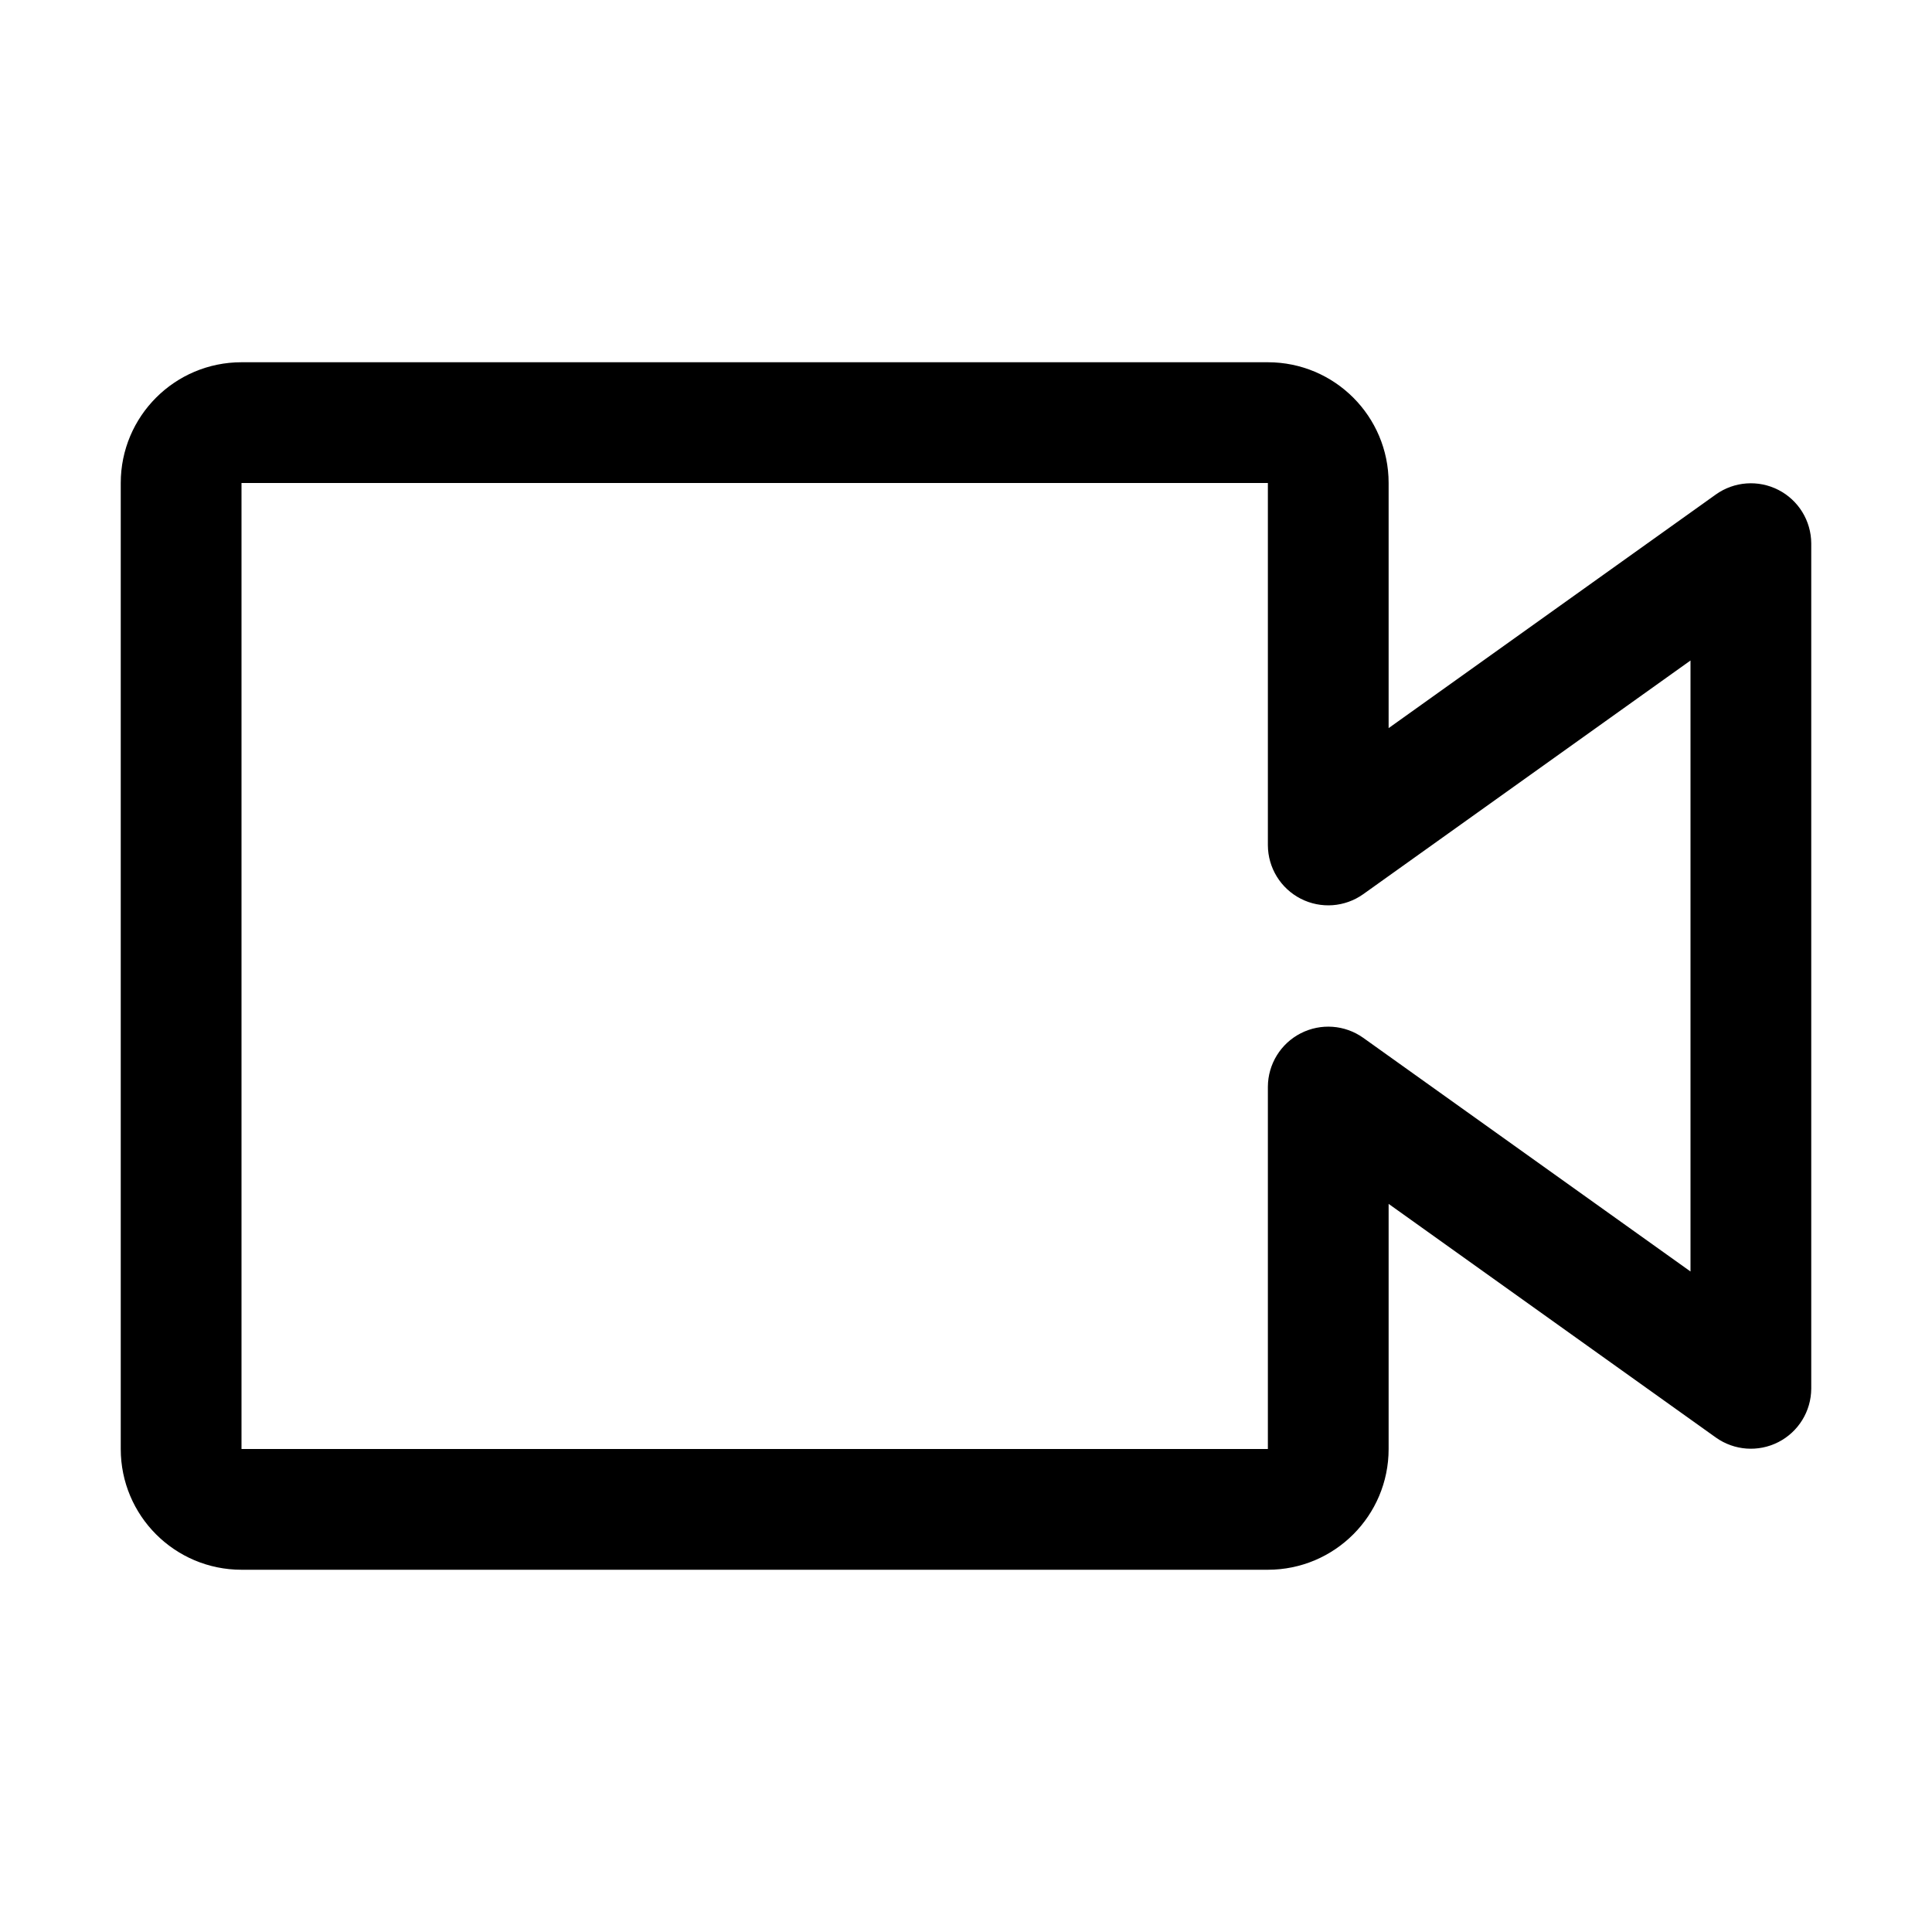
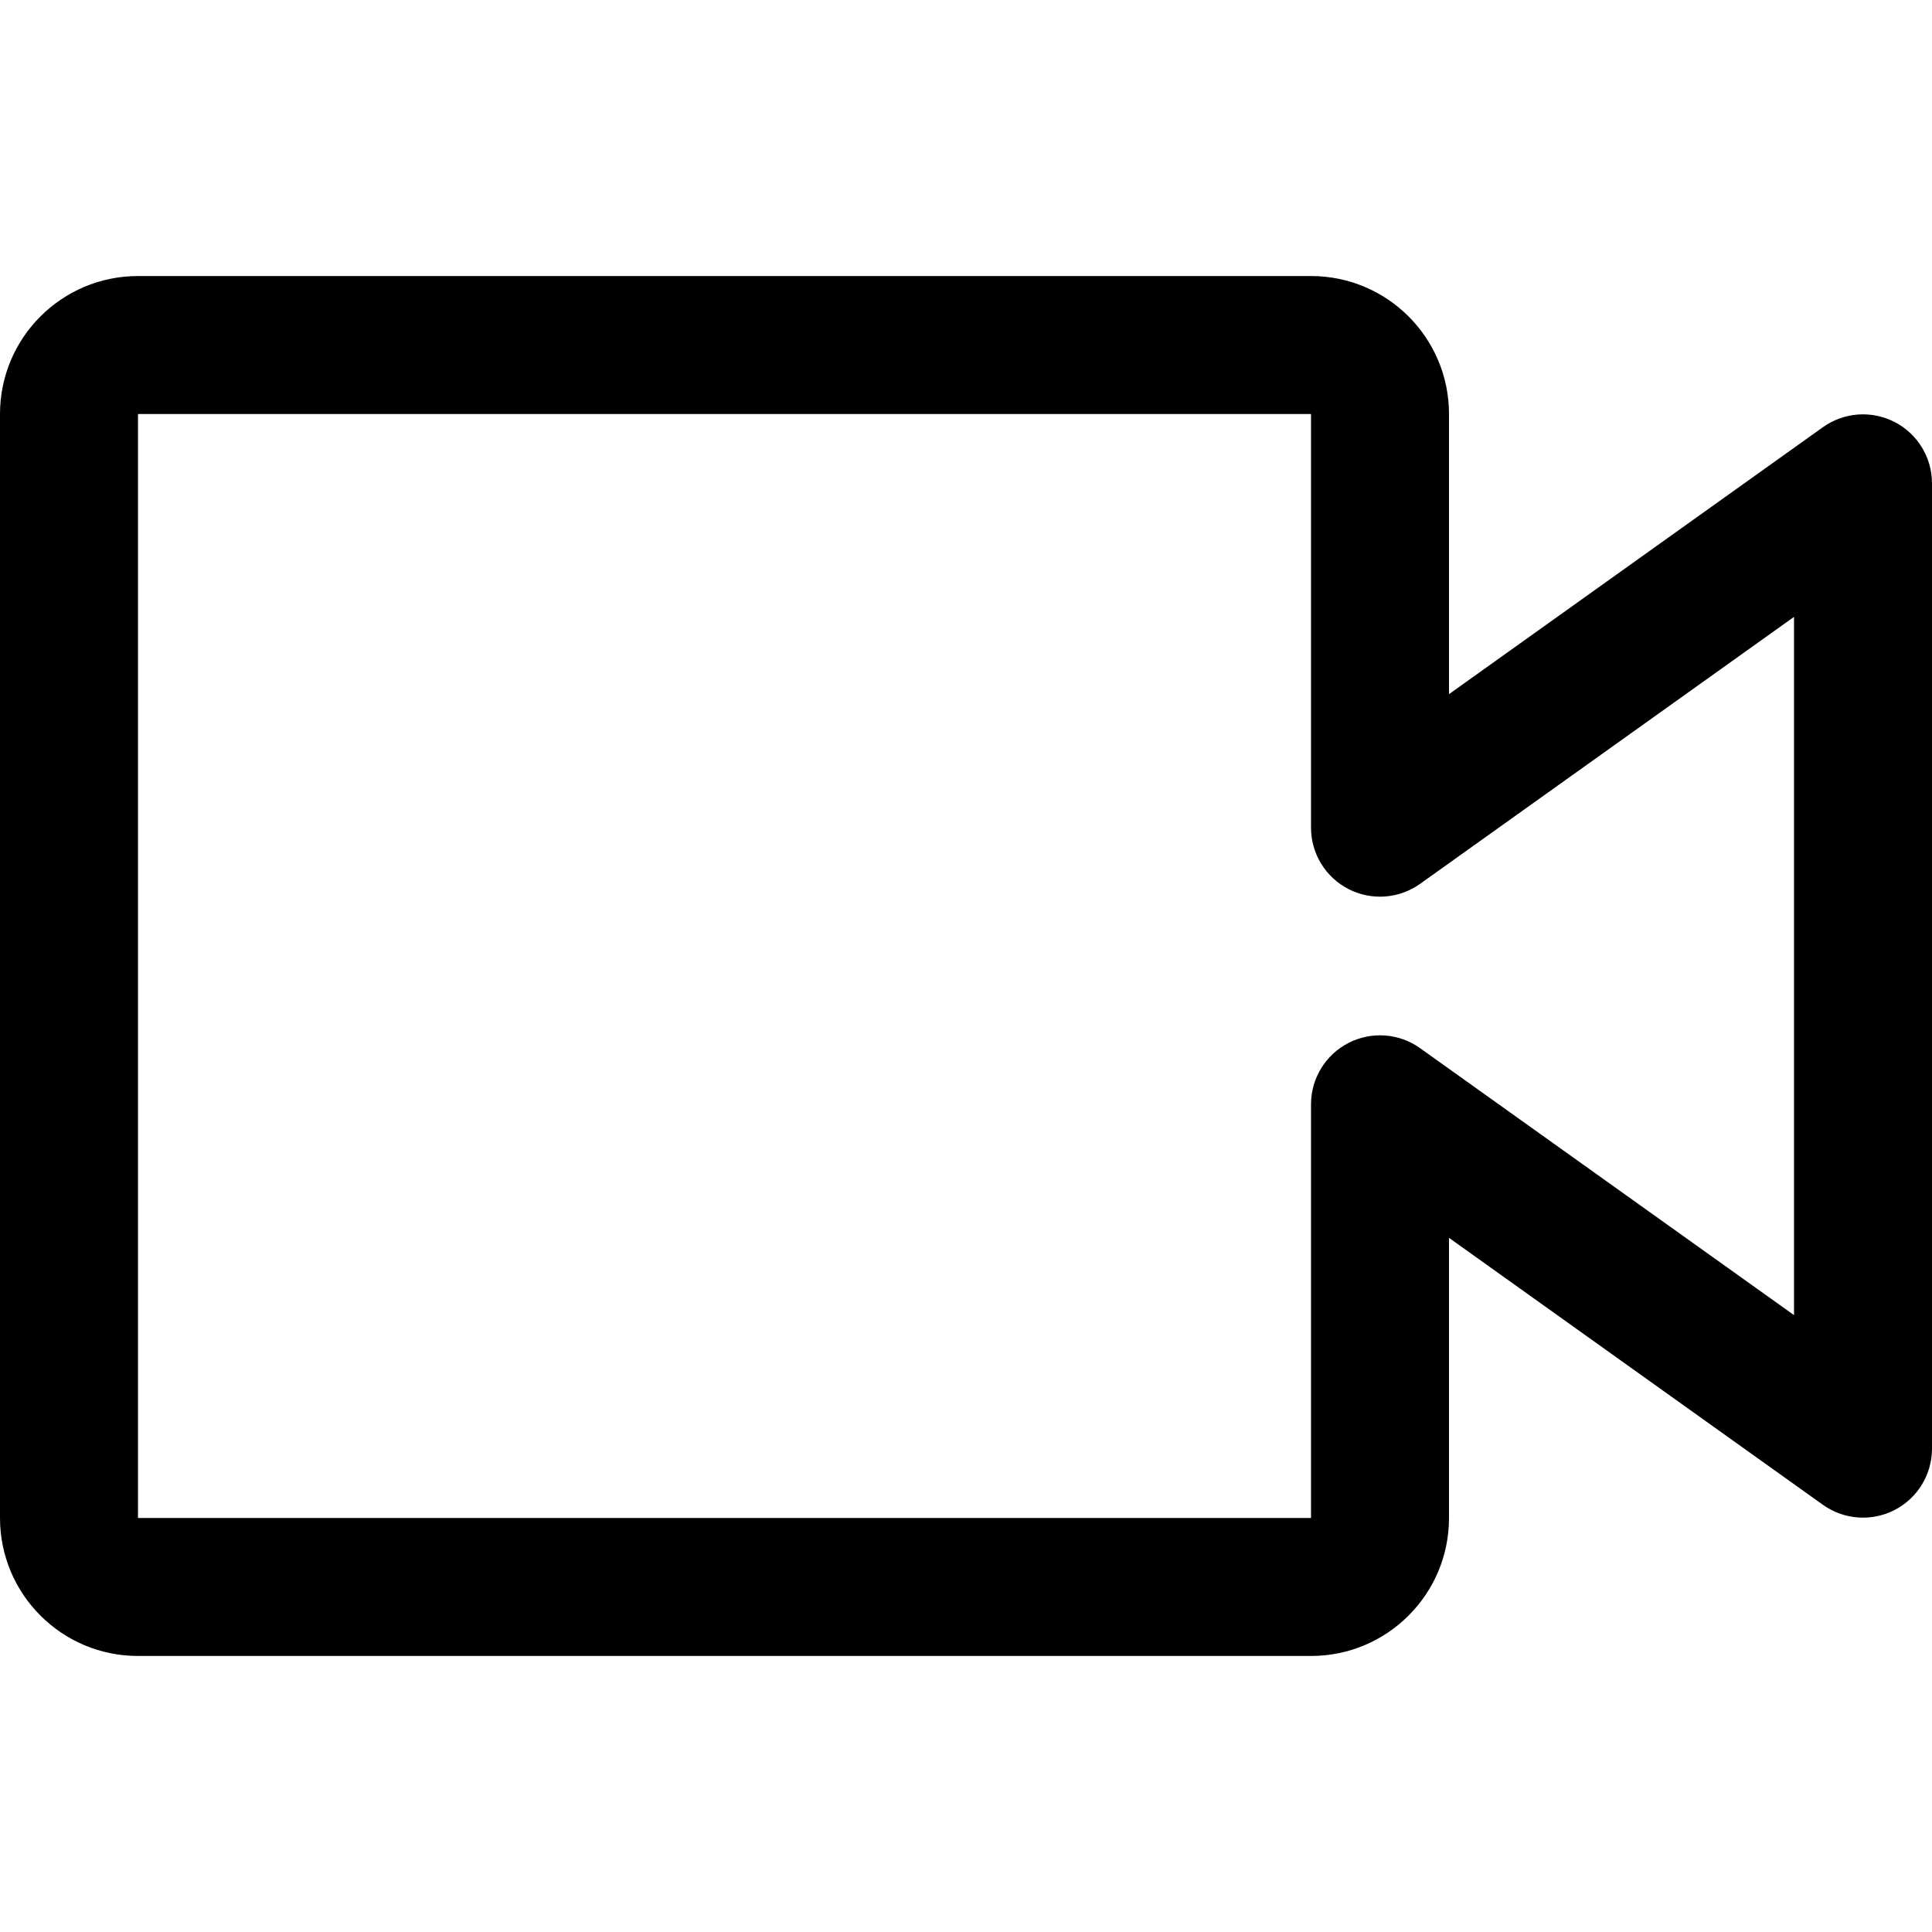
- <svg xmlns="http://www.w3.org/2000/svg" viewBox="0 0 32 32">
-   <path d="M21 26H4a2 2 0 0 1-2-2V8a2 2 0 0 1 2-2h17a2 2 0 0 1 2 2v4.06l5.42-3.87A1 1 0 0 1 30 9v14a1 1 0 0 1-1.58.81L23 19.94V24a2 2 0 0 1-2 2M4 8v16h17v-6a1 1 0 0 1 1.58-.81L28 21.06V10.94l-5.42 3.87A1 1 0 0 1 21 14V8Z" />
+ <svg xmlns="http://www.w3.org/2000/svg" width="24" height="24" viewBox="0 0 24 24">
+   <path d="M16.286 20.571H1.714A1.714 1.714 0 0 1 0 18.857V5.143a1.714 1.714 0 0 1 1.714-1.714h14.572A1.714 1.714 0 0 1 18 5.143v3.48l4.646-3.317A.857.857 0 0 1 24 6v12a.857.857 0 0 1-1.354.694L18 15.377v3.48a1.714 1.714 0 0 1-1.714 1.714M1.714 5.143v13.714h14.572v-5.143a.857.857 0 0 1 1.354-.694l4.646 3.317V7.663L17.64 10.98a.857.857 0 0 1-1.354-.694V5.143Z" style="stroke-width:.857" />
</svg>
